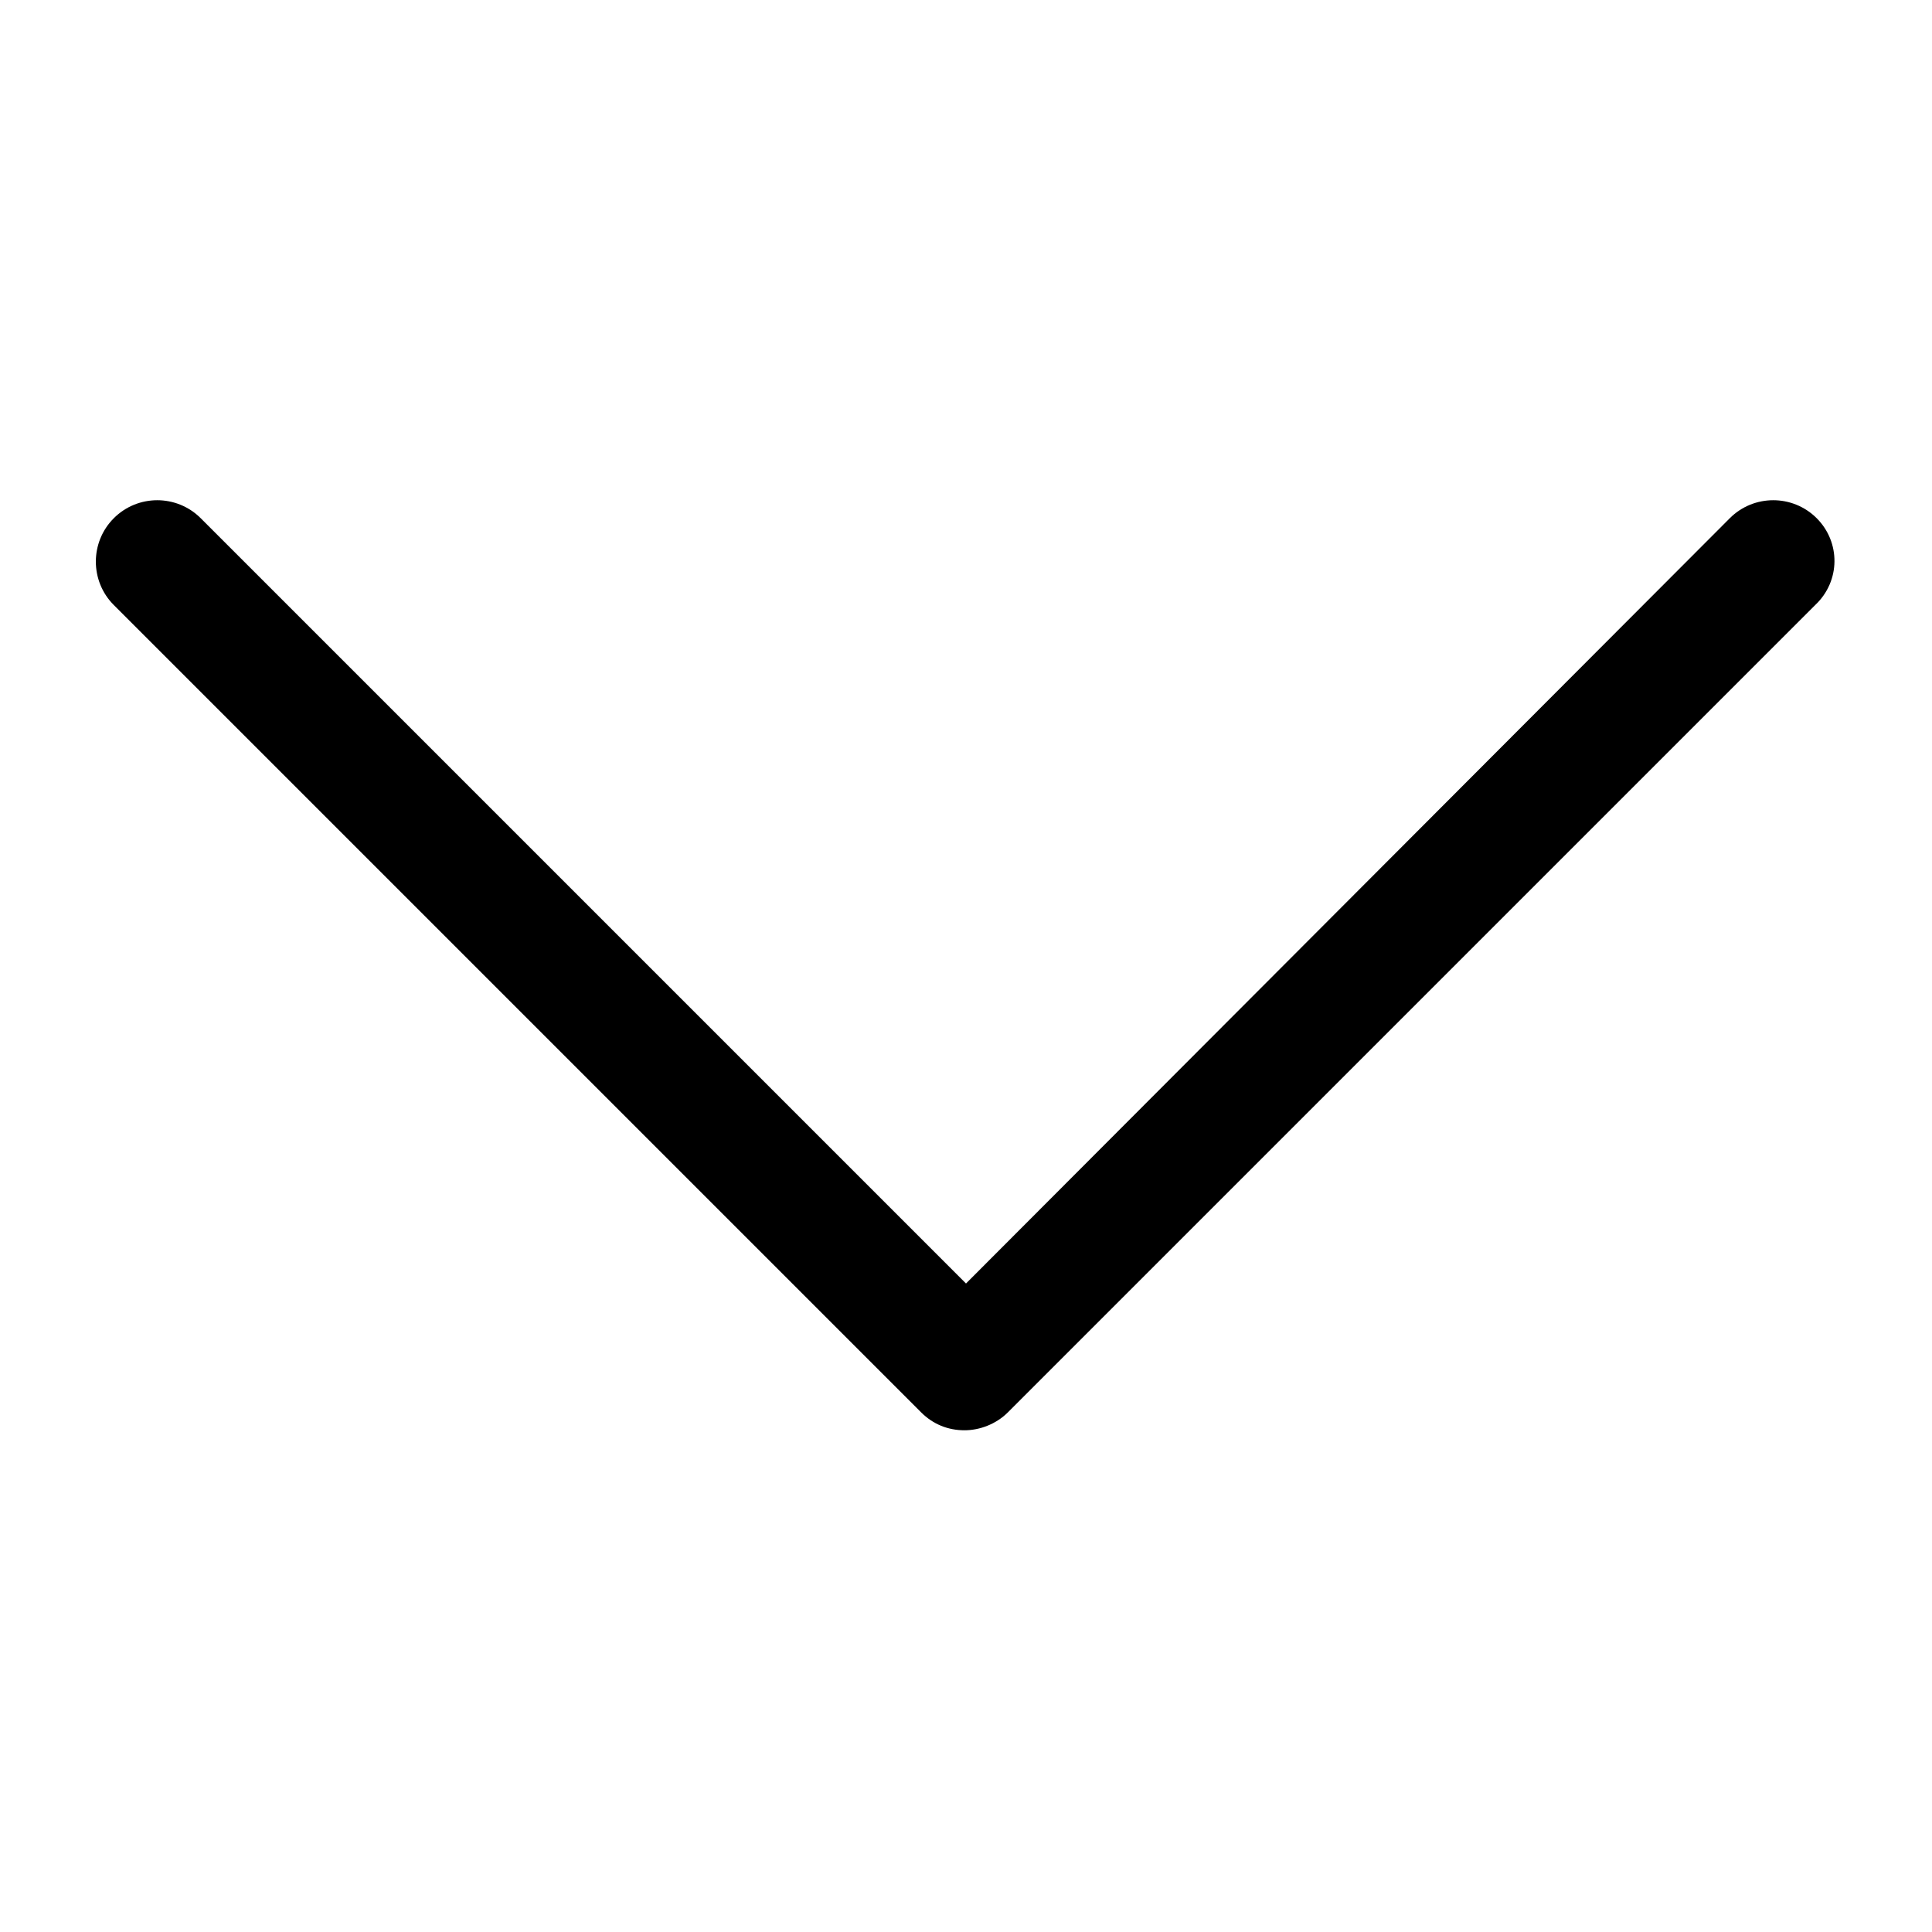
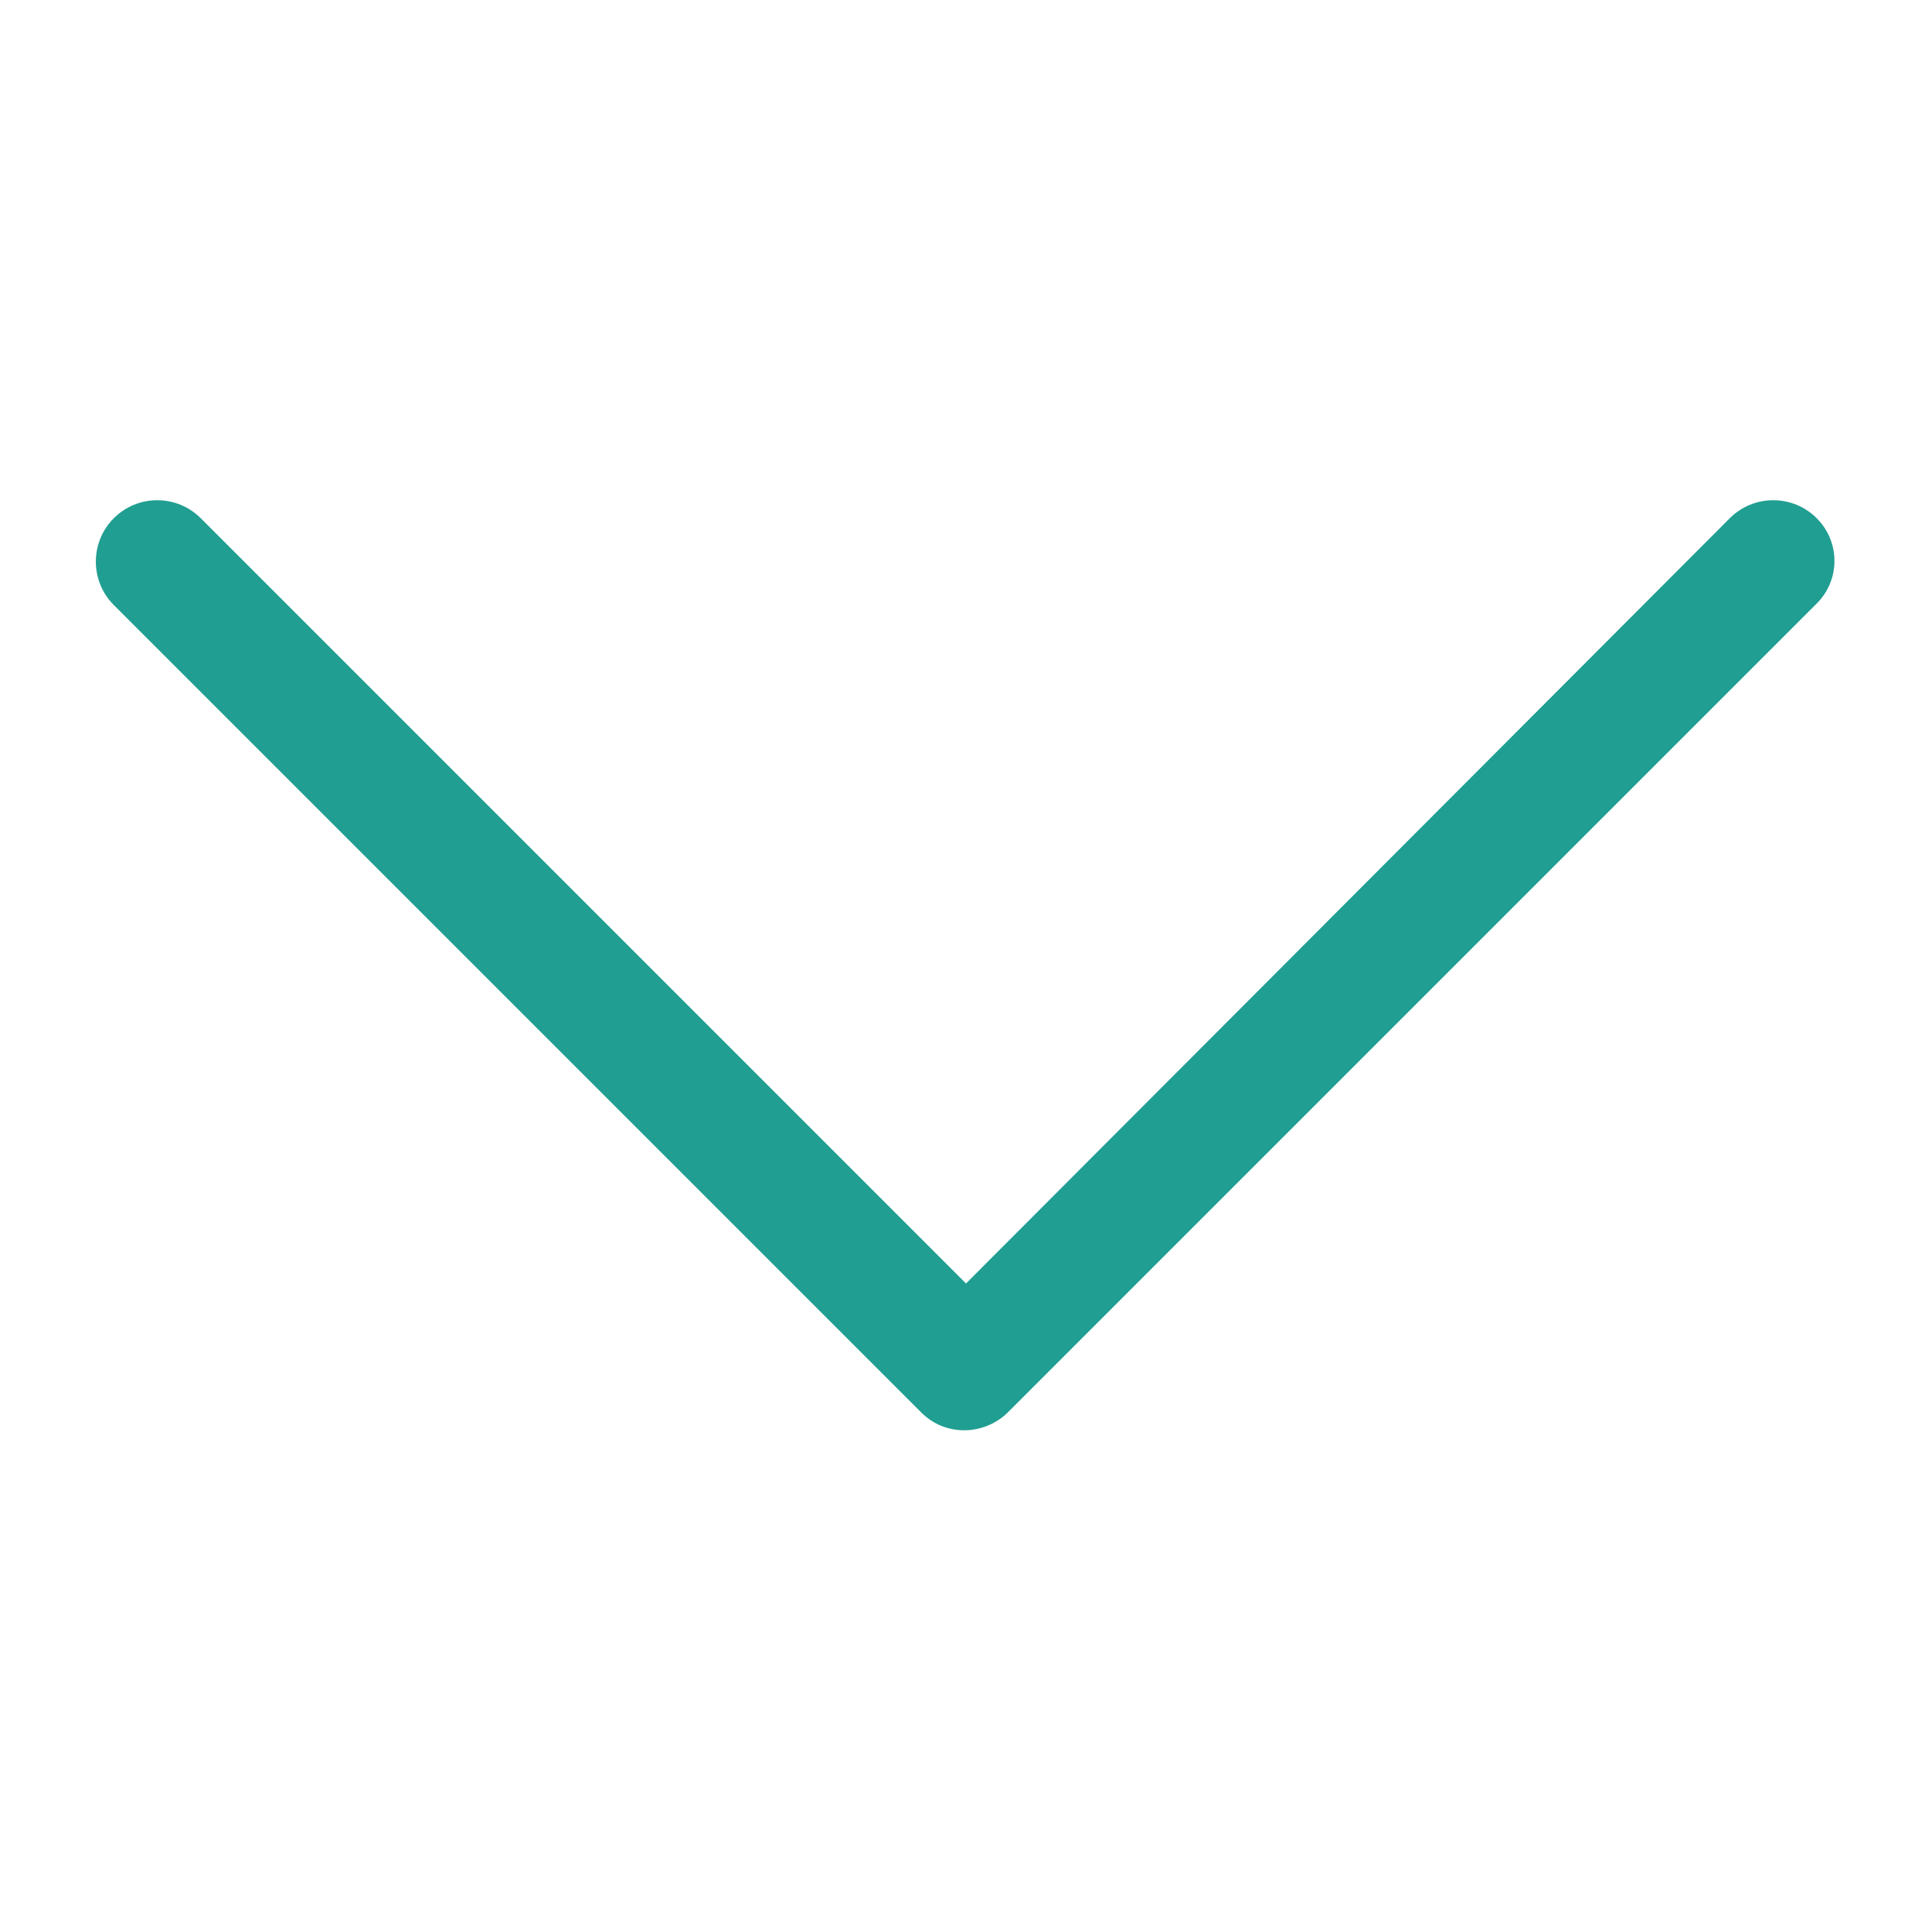
- <svg xmlns="http://www.w3.org/2000/svg" version="1.1" viewBox="0 0 129 129" enable-background="new 0 0 129 129">
+ <svg xmlns="http://www.w3.org/2000/svg" version="1.1" id="Layer_1" x="0px" y="0px" viewBox="-575 336 129 129" style="enable-background:new -575 336 129 129;" xml:space="preserve">
+   <style type="text/css">
+ 	.st0{fill:#209E91;}
+ </style>
  <g>
-     <path d="m121.3,34.6c-1.6-1.6-4.2-1.6-5.8,0l-51,51.1-51.1-51.1c-1.6-1.6-4.2-1.6-5.8,0-1.6,1.6-1.6,4.2 0,5.8l53.9,53.9c0.8,0.8 1.8,1.2 2.9,1.2 1,0 2.1-0.4 2.9-1.2l53.9-53.9c1.7-1.6 1.7-4.2 0.1-5.8z" />
+     <path class="st0" d="M-453.7,370.6c-1.6-1.6-4.2-1.6-5.8,0l-51,51.1l-51.1-51.1c-1.6-1.6-4.2-1.6-5.8,0c-1.6,1.6-1.6,4.2,0,5.8   l53.9,53.9c0.8,0.8,1.8,1.2,2.9,1.2c1,0,2.1-0.4,2.9-1.2l53.9-53.9C-452.1,374.8-452.1,372.2-453.7,370.6z" />
  </g>
</svg>
